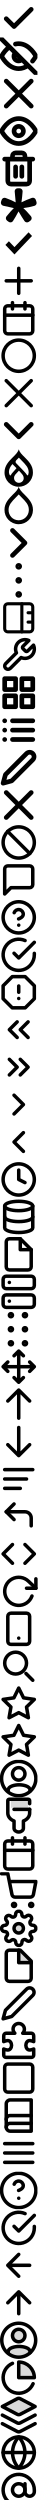
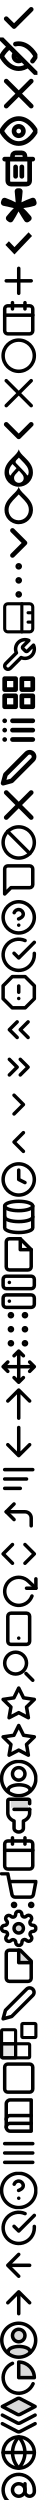
<svg xmlns="http://www.w3.org/2000/svg" xmlns:xlink="http://www.w3.org/1999/xlink">
  <symbol id="checkmark" viewBox="0 0 24 24">
    <path d="M20 6 9 17l-5-5" fill="none" stroke="currentColor" stroke-width="3" stroke-linecap="round" stroke-linejoin="round" />
  </symbol>
  <use xlink:href="#checkmark" width="24" height="24" />
  <view id="checkmark-view" viewBox="0 0 24 24" />
  <symbol id="hide" viewBox="0 0 24 24">
    <path d="M17.94 17.94A10.07 10.07 0 0 1 12 20c-7 0-11-8-11-8a18.45 18.45 0 0 1 5.06-5.94M9.9 4.24A9.12 9.12 0 0 1 12 4c7 0 11 8 11 8a18.5 18.5 0 0 1-2.16 3.19m-6.72-1.07a3 3 0 1 1-4.24-4.24M1 1l22 22" fill="none" stroke="currentColor" stroke-width="3" stroke-linecap="round" stroke-linejoin="round" />
  </symbol>
  <use xlink:href="#hide" y="24" width="24" height="24" />
  <view id="hide-view" viewBox="0 24 24 24" />
  <symbol id="remove" viewBox="0 0 24 24">
    <path d="M20 4 4 20M4 4l16 16" fill="none" stroke="currentColor" stroke-width="3" stroke-linecap="round" stroke-linejoin="round" />
  </symbol>
  <use xlink:href="#remove" y="48" width="24" height="24" />
  <view id="remove-view" viewBox="0 48 24 24" />
  <symbol id="show" viewBox="0 0 24 24">
    <g fill="none" stroke="currentColor" stroke-width="3" stroke-linecap="round" stroke-linejoin="round">
      <path d="M1 12s4-8 11-8 11 8 11 8-4 8-11 8-11-8-11-8z" />
      <circle cx="12" cy="12" r="3" />
    </g>
  </symbol>
  <use xlink:href="#show" y="72" width="24" height="24" />
  <view id="show-view" viewBox="0 72 24 24" />
  <symbol id="trash" viewBox="0 0 24 24">
    <path d="M3 6h18m-2 0v14a2 2 0 0 1-2 2H7a2 2 0 0 1-2-2V6m3 0V4a2 2 0 0 1 2-2h4a2 2 0 0 1 2 2v2m-6 5v6m4-6v6" fill="none" stroke="currentColor" stroke-width="3" stroke-linecap="round" stroke-linejoin="round" />
  </symbol>
  <use xlink:href="#trash" y="96" width="24" height="24" />
  <view id="trash-view" viewBox="0 96 24 24" />
  <symbol id="asterisk" viewBox="0 0 24 24">
    <path fill="currentColor" d="M2.04 11.869a1.973 1.973 0 0 1-1.39-2.53l.388-1.2a1.976 1.976 0 0 1 2.564-1.254c2.867 1.067 5.02 2.008 6.454 2.826-.31-2.963-.521-5.3-.633-7.013C9.35 1.584 10.245.671 11.36.671h1.172c1.129 0 2.036.933 1.96 2.06-.135 1.991-.378 4.307-.734 6.944 1.993-1.004 4.214-1.947 6.668-2.83 1.044-.376 2.182.202 2.524 1.258l.437 1.35c.338 1.045-.23 2.173-1.287 2.477a43.855 43.855 0 0 1-7.143 1.447c1.215 1.057 2.841 2.795 4.88 5.213a1.978 1.978 0 0 1-.38 2.888l-1.005.713c-.89.63-2.124.432-2.736-.472-1.14-1.684-2.421-3.75-3.843-6.2-1.316 2.507-2.515 4.58-3.596 6.212-.6.906-1.828 1.09-2.71.454l-.98-.707a1.986 1.986 0 0 1-.376-2.877c2.115-2.555 3.676-4.296 4.683-5.224-2.375-.459-4.66-.963-6.854-1.508Z" />
  </symbol>
  <use xlink:href="#asterisk" y="120" width="24" height="24" />
  <view id="asterisk-view" viewBox="0 120 24 24" />
  <symbol id="checked" viewBox="0 0 24 24">
    <path fill="currentColor" d="m5.692 10.644 3.58 3.758 9.036-9.489 2.226 2.34L9.272 19.088l-5.806-6.103 2.226-2.34Z" />
  </symbol>
  <use xlink:href="#checked" y="144" width="24" height="24" />
  <view id="checked-view" viewBox="0 144 24 24" />
  <symbol id="add" viewBox="0 0 24 24">
    <path d="M12 4v16m-8-8h16" fill="none" stroke="currentColor" stroke-width="2.25" stroke-linecap="round" stroke-linejoin="round" />
  </symbol>
  <use xlink:href="#add" y="168" width="24" height="24" />
  <view id="add-view" viewBox="0 168 24 24" />
  <symbol id="calendar" viewBox="0 0 24 24">
    <g fill="none" stroke="currentColor" stroke-width="2.25" stroke-linecap="round" stroke-linejoin="round">
      <rect x="3" y="4" width="18" height="18" rx="2" ry="2" />
      <path d="M16 2v4M8 2v4m-5 4h18" />
    </g>
  </symbol>
  <use xlink:href="#calendar" y="192" width="24" height="24" />
  <view id="calendar-view" viewBox="0 192 24 24" />
  <symbol id="circle" viewBox="0 0 24 24">
    <circle cx="12" cy="12" r="10" fill="none" stroke="currentColor" stroke-width="2.25" stroke-linecap="round" stroke-linejoin="round" />
  </symbol>
  <use xlink:href="#circle" y="216" width="24" height="24" />
  <view id="circle-view" viewBox="0 216 24 24" />
  <symbol id="close" viewBox="0 0 24 24">
    <path d="M20 4 4 20M4 4l16 16" fill="none" stroke="currentColor" stroke-width="2.25" stroke-linecap="round" stroke-linejoin="round" />
  </symbol>
  <use xlink:href="#close" y="240" width="24" height="24" />
  <view id="close-view" viewBox="0 240 24 24" />
  <symbol id="drop" viewBox="0 0 24 24">
    <path d="m4 8 8 8 8-8" fill="none" stroke="currentColor" stroke-width="3" stroke-linecap="round" stroke-linejoin="round" />
  </symbol>
  <use xlink:href="#drop" y="264" width="24" height="24" />
  <view id="drop-view" viewBox="0 264 24 24" />
  <symbol id="drupal" viewBox="0 0 24 24">
    <path d="M15.792 5.064C14.088 3.408 12.504 1.824 12.024 0c-.48 1.824-2.064 3.408-3.768 5.064-2.496 2.496-5.352 5.352-5.352 9.648-.144 5.016 3.888 9.192 8.904 9.288 5.016.096 9.216-3.888 9.288-8.904v-.384c.048-4.296-2.808-7.152-5.304-9.648ZM7.56 15.528a5.498 5.498 0 0 0-.696 1.128c-.048.048-.096.12-.168.12h-.048c-.216 0-.432-.384-.432-.384-.048-.096-.12-.216-.168-.312L6 15.984c-.552-1.2-.096-2.904-.096-2.904.216-.816.6-1.632 1.08-2.328.312-.432.648-.864.984-1.296l.432.432 2.04 2.064c.096.096.096.216 0 .312L8.328 14.64l-.768.888Zm4.56 5.952c-1.728 0-3.168-1.416-3.12-3.168 0-.768.312-1.512.768-2.064.648-.768 1.464-1.56 2.376-2.592 1.032 1.128 1.728 1.848 2.376 2.736.048.048.096.12.12.216.336.528.552 1.128.552 1.776.072 1.728-1.344 3.096-3.072 3.096Zm5.904-5.016a.497.497 0 0 1-.312.264h-.048a.913.913 0 0 1-.312-.216c-.552-.816-1.176-1.608-1.848-2.28l-.816-.864-2.76-2.856a35.757 35.757 0 0 1-1.632-1.68c0-.048-.048-.048-.048-.048a1.218 1.218 0 0 1-.216-.432v-.096c-.096-.48.096-.96.432-1.296.528-.528 1.08-1.08 1.608-1.632.552.6 1.176 1.2 1.776 1.824 1.2 1.128 2.28 2.376 3.288 3.72.816 1.176 1.248 2.496 1.248 3.936-.096.504-.168 1.104-.36 1.656Z" />
  </symbol>
  <use xlink:href="#drupal" y="288" width="24" height="24" />
  <view id="drupal-view" viewBox="0 288 24 24" />
  <symbol id="gin" viewBox="0 0 24 24">
    <path d="M12 4.92c.6.696 1.272 1.344 1.92 1.992 2.4 2.4 4.56 4.56 4.56 7.776v.408c-.096 3.528-3 6.384-6.528 6.384h-.12c-1.728-.048-3.384-.744-4.56-1.992-1.176-1.296-1.824-2.952-1.776-4.728v-.048c0-3.216 2.256-5.4 4.56-7.776A49.835 49.835 0 0 0 12 4.92ZM12 0c-.48 1.824-2.088 3.432-3.792 5.04-2.472 2.52-5.328 5.4-5.328 9.648-.12 5.04 3.912 9.216 8.904 9.312H12c4.92 0 9-3.96 9.12-8.904v-.384c0-4.296-2.88-7.128-5.352-9.648C14.088 3.432 12.48 1.824 12 0Z" />
  </symbol>
  <use xlink:href="#gin" y="312" width="24" height="24" />
  <view id="gin-view" viewBox="0 312 24 24" />
  <symbol id="handle" viewBox="0 0 24 24">
    <path d="m8 20 8-8-8-8" fill="none" stroke="currentColor" stroke-width="3" stroke-linecap="round" stroke-linejoin="round" />
  </symbol>
  <use xlink:href="#handle" y="336" width="24" height="24" />
  <view id="handle-view" viewBox="0 336 24 24" />
  <symbol id="more" viewBox="0 0 24 24">
    <path d="M12 13a1 1 0 1 0 0-2 1 1 0 0 0 0 2Zm0-9a1 1 0 1 0 0-2 1 1 0 0 0 0 2Zm0 18a1 1 0 1 0 0-2 1 1 0 0 0 0 2Z" fill="none" stroke="currentColor" stroke-width="2.25" stroke-linecap="round" stroke-linejoin="round" />
  </symbol>
  <use xlink:href="#more" y="360" width="24" height="24" />
  <view id="more-view" viewBox="0 360 24 24" />
  <symbol id="sidebar" viewBox="0 0 24 24">
    <g fill="none" stroke="currentColor" stroke-width="2" stroke-linecap="round" stroke-linejoin="round">
      <rect x="3" y="3" width="18" height="18" rx="2" ry="2" />
      <path d="M14 3v18m4-12.25h2m-2 6h2" />
    </g>
  </symbol>
  <use xlink:href="#sidebar" y="384" width="24" height="24" />
  <view id="sidebar-view" viewBox="0 384 24 24" />
  <symbol id="tool" viewBox="0 0 24 24">
    <path d="M14.7 6.3a1 1 0 0 0 0 1.4l1.6 1.6a1 1 0 0 0 1.4 0l3.77-3.77a6 6 0 0 1-7.94 7.94l-6.91 6.91a2.12 2.12 0 0 1-3-3l6.91-6.91a6 6 0 0 1 7.94-7.94l-3.76 3.76z" fill="none" stroke="currentColor" stroke-width="2.25" stroke-linecap="round" stroke-linejoin="round" />
  </symbol>
  <use xlink:href="#tool" y="408" width="24" height="24" />
  <view id="tool-view" viewBox="0 408 24 24" />
  <symbol id="grid" viewBox="0 0 24 24">
    <path d="M3 3h7v7H3zm11 0h7v7h-7zm0 11h7v7h-7zM3 14h7v7H3z" fill="none" stroke="currentColor" stroke-width="3" stroke-linecap="round" stroke-linejoin="round" />
  </symbol>
  <use xlink:href="#grid" y="432" width="24" height="24" />
  <view id="grid-view" viewBox="0 432 24 24" />
  <symbol id="list" viewBox="0 0 24 24">
    <path d="M8 6h13M8 12h13M8 18h13M3 6h.01M3 12h.01M3 18h.01" fill="none" stroke="currentColor" stroke-width="3" stroke-linecap="round" stroke-linejoin="round" />
  </symbol>
  <use xlink:href="#list" y="456" width="24" height="24" />
  <view id="list-view" viewBox="0 456 24 24" />
  <symbol id="media-edit" viewBox="0 0 24 24">
    <path d="M17 3a2.828 2.828 0 1 1 4 4L7.5 20.5 2 22l1.5-5.5L17 3z" fill="none" stroke="currentColor" stroke-width="3" stroke-linecap="round" stroke-linejoin="round" />
  </symbol>
  <use xlink:href="#media-edit" y="480" width="24" height="24" />
  <view id="media-edit-view" viewBox="0 480 24 24" />
  <symbol id="media-remove" viewBox="0 0 24 24">
    <path d="M20 4 4 20M4 4l16 16" fill="none" stroke="currentColor" stroke-width="3" stroke-linecap="round" stroke-linejoin="round" />
  </symbol>
  <use xlink:href="#media-remove" y="504" width="24" height="24" />
  <view id="media-remove-view" viewBox="0 504 24 24" />
  <symbol id="error" viewBox="0 0 24 24">
    <g fill="none" stroke="currentColor" stroke-width="2.25" stroke-linecap="round" stroke-linejoin="round">
      <circle cx="12" cy="12" r="10" />
      <path d="m4.93 4.93 14.14 14.14" />
    </g>
  </symbol>
  <use xlink:href="#error" y="528" width="24" height="24" />
  <view id="error-view" viewBox="0 528 24 24" />
  <symbol id="info" viewBox="0 0 24 24">
    <path d="M21 15a2 2 0 0 1-2 2H7l-4 4V5a2 2 0 0 1 2-2h14a2 2 0 0 1 2 2z" fill="none" stroke="currentColor" stroke-width="2.25" stroke-linecap="round" stroke-linejoin="round" />
  </symbol>
  <use xlink:href="#info" y="552" width="24" height="24" />
  <view id="info-view" viewBox="0 552 24 24" />
  <symbol id="question" viewBox="0 0 24 24">
    <g fill="none" stroke="currentColor" stroke-width="2.25" stroke-linecap="round" stroke-linejoin="round">
      <circle cx="12" cy="12" r="10" />
      <path d="M9.09 9a3 3 0 0 1 5.83 1c0 2-3 3-3 3m.08 4h.01" />
    </g>
  </symbol>
  <use xlink:href="#question" y="576" width="24" height="24" />
  <view id="question-view" viewBox="0 576 24 24" />
  <symbol id="status" viewBox="0 0 24 24">
    <g fill="none" stroke="currentColor" stroke-width="2.25" stroke-linecap="round" stroke-linejoin="round">
      <path d="M22 11.08V12a10 10 0 1 1-5.93-9.14" />
      <path d="M22 4 12 14.01l-3-3" />
    </g>
  </symbol>
  <use xlink:href="#status" y="600" width="24" height="24" />
  <view id="status-view" viewBox="0 600 24 24" />
  <symbol id="warning" viewBox="0 0 24 24">
    <path d="M7.86 2h8.28L22 7.86v8.28L16.14 22H7.86L2 16.14V7.86L7.86 2zM12 8v4m0 4h.01" fill="none" stroke="currentColor" stroke-width="2.25" stroke-linecap="round" stroke-linejoin="round" />
  </symbol>
  <use xlink:href="#warning" y="624" width="24" height="24" />
  <view id="warning-view" viewBox="0 624 24 24" />
  <symbol id="first" viewBox="0 0 24 24">
    <path d="m11 17-5-5 5-5m7 10-5-5 5-5" fill="none" stroke="currentColor" stroke-width="2.25" stroke-linecap="round" stroke-linejoin="round" />
  </symbol>
  <use xlink:href="#first" y="648" width="24" height="24" />
  <view id="first-view" viewBox="0 648 24 24" />
  <symbol id="last" viewBox="0 0 24 24">
    <path d="m13 17 5-5-5-5M6 17l5-5-5-5" fill="none" stroke="currentColor" stroke-width="2.25" stroke-linecap="round" stroke-linejoin="round" />
  </symbol>
  <use xlink:href="#last" y="672" width="24" height="24" />
  <view id="last-view" viewBox="0 672 24 24" />
  <symbol id="next" viewBox="0 0 24 24">
    <path d="m9 18 6-6-6-6" fill="none" stroke="currentColor" stroke-width="2.25" stroke-linecap="round" stroke-linejoin="round" />
  </symbol>
  <use xlink:href="#next" y="696" width="24" height="24" />
  <view id="next-view" viewBox="0 696 24 24" />
  <symbol id="prev" viewBox="0 0 24 24">
    <path d="m15 18-6-6 6-6" fill="none" stroke="currentColor" stroke-width="2.25" stroke-linecap="round" stroke-linejoin="round" />
  </symbol>
  <use xlink:href="#prev" y="720" width="24" height="24" />
  <view id="prev-view" viewBox="0 720 24 24" />
  <symbol id="clock" viewBox="0 0 24 24">
    <g fill="none" stroke="currentColor" stroke-width="2.25" stroke-linecap="round" stroke-linejoin="round">
      <circle cx="12" cy="12" r="10" />
      <path d="M12 6v6l4 2" />
    </g>
  </symbol>
  <use xlink:href="#clock" y="744" width="24" height="24" />
  <view id="clock-view" viewBox="0 744 24 24" />
  <symbol id="database" viewBox="0 0 24 24">
    <g fill="none" stroke="currentColor" stroke-width="2.25" stroke-linecap="round" stroke-linejoin="round">
      <ellipse cx="12" cy="5" rx="9" ry="3" />
      <path d="M21 12c0 1.66-4 3-9 3s-9-1.34-9-3" />
      <path d="M3 5v14c0 1.66 4 3 9 3s9-1.34 9-3V5" />
    </g>
  </symbol>
  <use xlink:href="#database" y="768" width="24" height="24" />
  <view id="database-view" viewBox="0 768 24 24" />
  <symbol id="php" viewBox="0 0 24 24">
    <g fill="none" stroke="currentColor" stroke-width="2.25" stroke-linecap="round" stroke-linejoin="round">
      <path d="M13 2H6a2 2 0 0 0-2 2v16a2 2 0 0 0 2 2h12a2 2 0 0 0 2-2V9z" />
      <path d="M13 2v7h7" />
    </g>
  </symbol>
  <use xlink:href="#php" y="792" width="24" height="24" />
  <view id="php-view" viewBox="0 792 24 24" />
  <symbol id="server" viewBox="0 0 24 24">
    <g fill="none" stroke="currentColor" stroke-width="2.25" stroke-linecap="round" stroke-linejoin="round">
      <rect x="2" y="2" width="20" height="8" rx="2" ry="2" />
      <rect x="2" y="14" width="20" height="8" rx="2" ry="2" />
      <path d="M6 6h.01M6 18h.01" />
    </g>
  </symbol>
  <use xlink:href="#server" y="816" width="24" height="24" />
  <view id="server-view" viewBox="0 816 24 24" />
  <symbol id="drag-dots" viewBox="0 0 24 24">
    <path d="M7 13a1 1 0 1 0 0-2 1 1 0 0 0 0 2Zm0-9a1 1 0 1 0 0-2 1 1 0 0 0 0 2Zm0 18a1 1 0 1 0 0-2 1 1 0 0 0 0 2Zm9-9a1 1 0 1 0 0-2 1 1 0 0 0 0 2Zm0-9a1 1 0 1 0 0-2 1 1 0 0 0 0 2Zm0 18a1 1 0 1 0 0-2 1 1 0 0 0 0 2Z" fill="none" stroke="currentColor" stroke-width="2.25" stroke-linecap="round" stroke-linejoin="round" />
  </symbol>
  <use xlink:href="#drag-dots" y="840" width="24" height="24" />
  <view id="drag-dots-view" viewBox="0 840 24 24" />
  <symbol id="drag" viewBox="0 0 24 24">
    <path d="m5 9-3 3 3 3M9 5l3-3 3 3m0 14-3 3-3-3M19 9l3 3-3 3M2 12h20M12 2v20" fill="none" stroke="currentColor" stroke-width="2.25" stroke-linecap="round" stroke-linejoin="round" />
  </symbol>
  <use xlink:href="#drag" y="864" width="24" height="24" />
  <view id="drag-view" viewBox="0 864 24 24" />
  <symbol id="sort-asc" viewBox="0 0 24 24">
    <path d="M12 21V3m-7 7 7-7 7 7" fill="none" stroke="currentColor" stroke-width="2.25" stroke-linecap="round" stroke-linejoin="round" />
  </symbol>
  <use xlink:href="#sort-asc" y="888" width="24" height="24" />
  <view id="sort-asc-view" viewBox="0 888 24 24" />
  <symbol id="sort-desc" viewBox="0 0 24 24">
    <path d="M12 3v18m7-7-7 7-7-7" fill="none" stroke="currentColor" stroke-width="2.25" stroke-linecap="round" stroke-linejoin="round" />
  </symbol>
  <use xlink:href="#sort-desc" y="912" width="24" height="24" />
  <view id="sort-desc-view" viewBox="0 912 24 24" />
  <symbol id="sort" viewBox="0 0 24 24">
    <path d="M3 12h14M3 6h18M3 18h10" fill="none" stroke="currentColor" stroke-width="2.25" stroke-linecap="round" stroke-linejoin="round" />
  </symbol>
  <use xlink:href="#sort" y="936" width="24" height="24" />
  <view id="sort-view" viewBox="0 936 24 24" />
  <symbol id="backtosite" viewBox="0 0 24 24">
    <g fill="none" stroke="currentColor" stroke-width="2.25" stroke-linecap="round" stroke-linejoin="round">
      <path d="M9 14 4 9l5-5" />
      <path d="M20 18v-5a4 4 0 0 0-4-4H4" />
    </g>
  </symbol>
  <use xlink:href="#backtosite" y="960" width="24" height="24" />
  <view id="backtosite-view" viewBox="0 960 24 24" />
  <symbol id="devel" viewBox="0 0 24 24">
    <path d="m16 18 6-6-6-6M8 6l-6 6 6 6" fill="none" stroke="currentColor" stroke-width="2.25" stroke-linecap="round" stroke-linejoin="round" />
  </symbol>
  <use xlink:href="#devel" y="984" width="24" height="24" />
  <view id="devel-view" viewBox="0 984 24 24" />
  <symbol id="rebuild-cache" viewBox="0 0 24 24">
    <g fill="none" stroke="currentColor" stroke-width="2.25" stroke-linecap="round" stroke-linejoin="round">
      <path d="M23 4v6h-6" />
      <path d="M20.49 15a9 9 0 1 1-2.12-9.36L23 10" />
    </g>
  </symbol>
  <use xlink:href="#rebuild-cache" y="1008" width="24" height="24" />
  <view id="rebuild-cache-view" viewBox="0 1008 24 24" />
  <symbol id="responsive-preview" viewBox="0 0 24 24">
    <g fill="none" stroke="currentColor" stroke-width="2.25" stroke-linecap="round" stroke-linejoin="round">
      <rect x="5" y="2" width="14" height="20" rx="2" ry="2" />
      <path d="M12 18h.01" />
    </g>
  </symbol>
  <use xlink:href="#responsive-preview" y="1032" width="24" height="24" />
  <view id="responsive-preview-view" viewBox="0 1032 24 24" />
  <symbol id="search" viewBox="0 0 24 24">
    <path d="M10 17a7 7 0 1 0 0-14 7 7 0 0 0 0 14Zm11 4-4.35-4.35" fill="none" stroke="currentColor" stroke-width="2.25" stroke-linecap="round" stroke-linejoin="round" />
  </symbol>
  <use xlink:href="#search" y="1056" width="24" height="24" />
  <view id="search-view" viewBox="0 1056 24 24" />
  <symbol id="shortcut-filled" viewBox="0 0 24 24">
    <path d="m12 2 3.09 6.26L22 9.27l-5 4.87 1.18 6.88L12 17.77l-6.18 3.25L7 14.14 2 9.27l6.91-1.01L12 2z" fill="none" stroke="currentColor" stroke-width="2.25" stroke-linecap="round" stroke-linejoin="round" />
  </symbol>
  <use xlink:href="#shortcut-filled" y="1080" width="24" height="24" />
  <view id="shortcut-filled-view" viewBox="0 1080 24 24" />
  <symbol id="shortcut" viewBox="0 0 24 24">
    <path d="m12 2 3.09 6.26L22 9.27l-5 4.87 1.18 6.88L12 17.77l-6.18 3.25L7 14.14 2 9.27l6.91-1.01L12 2z" fill="none" stroke="currentColor" stroke-width="2.25" stroke-linecap="round" stroke-linejoin="round" />
  </symbol>
  <use xlink:href="#shortcut" y="1104" width="24" height="24" />
  <view id="shortcut-view" viewBox="0 1104 24 24" />
  <symbol id="user" viewBox="0 0 24 24">
    <g fill="none" stroke="currentColor" stroke-width="2.25" stroke-linecap="round" stroke-linejoin="round">
      <path d="M12 13a4 4 0 1 0 0-8 4 4 0 0 0 0 8Zm-6.75 7v-.667C5.25 17 9.314 16 12.25 16s7 1 7 3.333V20" />
      <path d="M23 12c0 6.075-4.925 11-11 11S1 18.075 1 12 5.925 1 12 1s11 4.925 11 11Z" />
    </g>
  </symbol>
  <use xlink:href="#user" y="1128" width="24" height="24" />
  <view id="user-view" viewBox="0 1128 24 24" />
  <symbol id="appearance" viewBox="0 0 24 24">
    <g fill="none" stroke="currentColor" stroke-width="2.25" stroke-linecap="round" stroke-linejoin="round">
      <path d="M9 7.75h10" />
      <path fill="currentColor" fill-opacity=".15" stroke="none" d="M7 2.25h11v4.5H7z" />
      <path d="M19 4.077v-2.02c0-.445-.448-.807-1-.807H6c-.552 0-1 .362-1 .808v8.077c.004 2.175 1.562 4.153 4 5.077v4.615c0 1.338 1.343 2.423 3 2.423s3-1.085 3-2.423v-4.615c2.438-.924 3.997-2.902 4-5.077V7.75" />
    </g>
  </symbol>
  <use xlink:href="#appearance" y="1152" width="24" height="24" />
  <view id="appearance-view" viewBox="0 1152 24 24" />
  <symbol id="bat" viewBox="0 0 24 24">
    <g fill="none" stroke="currentColor" stroke-width="2.25" stroke-linecap="round" stroke-linejoin="round">
      <rect x="3" y="4" width="18" height="18" rx="2" ry="2" />
      <path d="M16 2v4M8 2v4m-5 4h18" />
    </g>
  </symbol>
  <use xlink:href="#bat" y="1176" width="24" height="24" />
  <view id="bat-view" viewBox="0 1176 24 24" />
  <symbol id="commerce" viewBox="0 0 24 24">
    <g fill="none" stroke="currentColor" stroke-width="2.25" stroke-linecap="round" stroke-linejoin="round">
      <circle cx="9" cy="21" r="1" />
      <circle cx="20" cy="21" r="1" />
      <path d="M1 1h4l2.68 13.39a2 2 0 0 0 2 1.61h9.72a2 2 0 0 0 2-1.61L23 6H6" />
    </g>
  </symbol>
  <use xlink:href="#commerce" y="1200" width="24" height="24" />
  <view id="commerce-view" viewBox="0 1200 24 24" />
  <symbol id="config" viewBox="0 0 24 24">
    <g fill="none" stroke="currentColor" stroke-width="2.25" stroke-linecap="round" stroke-linejoin="round">
      <circle fill="currentColor" fill-opacity=".15" cx="12" cy="12" r="3" />
      <path d="M19.4 15a1.65 1.65 0 0 0 .33 1.82l.06.06a2 2 0 0 1 0 2.83 2 2 0 0 1-2.83 0l-.06-.06a1.65 1.65 0 0 0-1.82-.33 1.65 1.65 0 0 0-1 1.51V21a2 2 0 0 1-2 2 2 2 0 0 1-2-2v-.09A1.65 1.65 0 0 0 9 19.4a1.65 1.65 0 0 0-1.82.33l-.06.06a2 2 0 0 1-2.83 0 2 2 0 0 1 0-2.83l.06-.06a1.65 1.65 0 0 0 .33-1.82 1.65 1.65 0 0 0-1.51-1H3a2 2 0 0 1-2-2 2 2 0 0 1 2-2h.09A1.65 1.65 0 0 0 4.6 9a1.65 1.65 0 0 0-.33-1.82l-.06-.06a2 2 0 0 1 0-2.83 2 2 0 0 1 2.83 0l.06.06a1.65 1.65 0 0 0 1.82.33H9a1.65 1.65 0 0 0 1-1.51V3a2 2 0 0 1 2-2 2 2 0 0 1 2 2v.09a1.65 1.65 0 0 0 1 1.51 1.65 1.65 0 0 0 1.82-.33l.06-.06a2 2 0 0 1 2.83 0 2 2 0 0 1 0 2.83l-.06.06a1.65 1.65 0 0 0-.33 1.82V9a1.65 1.65 0 0 0 1.51 1H21a2 2 0 0 1 2 2 2 2 0 0 1-2 2h-.09a1.65 1.65 0 0 0-1.51 1z" />
    </g>
  </symbol>
  <use xlink:href="#config" y="1224" width="24" height="24" />
  <view id="config-view" viewBox="0 1224 24 24" />
  <symbol id="content" viewBox="0 0 24 24">
    <g fill="none" stroke="currentColor" stroke-width="2.25" stroke-linecap="round" stroke-linejoin="round">
      <path d="M13 2H6a2 2 0 0 0-2 2v16a2 2 0 0 0 2 2h12a2 2 0 0 0 2-2V9z" />
      <path fill="currentColor" fill-opacity=".15" d="M12 2v8h8" />
    </g>
  </symbol>
  <use xlink:href="#content" y="1248" width="24" height="24" />
  <view id="content-view" viewBox="0 1248 24 24" />
  <symbol id="edit" viewBox="0 0 24 24">
    <path d="M17 3a2.828 2.828 0 1 1 4 4L7.5 20.5 2 22l1.5-5.5L17 3z" fill="none" stroke="currentColor" stroke-width="2.25" stroke-linecap="round" stroke-linejoin="round" />
  </symbol>
  <use xlink:href="#edit" y="1272" width="24" height="24" />
  <view id="edit-view" viewBox="0 1272 24 24" />
  <symbol id="extend" viewBox="0 0 24 24">
-     <path d="m20.145 22.719-8.151-.002H3.842a1.46 1.46 0 0 1-1.46-1.46v-3.913c1.526.621 3.278 1.157 4.278-.152 1-1.308 1-3.124 0-4.432-1-1.309-2.752-.772-4.277-.151V8.997c0-.997.65-1.764 1.457-1.764h5.654c-1.426-1.426-1.508-3.738-.082-5.164a3.65 3.65 0 0 1 5.163 0C16 3.494 15.987 5.806 14.56 7.232h5.585c.806 0 1.456.768 1.46 1.765l-.004 3.61c-1.525-.62-3.277-1.157-4.277.152a3.65 3.65 0 0 0 0 4.433c1 1.308 2.751.772 4.277.15l.003 3.917a1.46 1.46 0 0 1-1.46 1.46Z" fill="none" stroke="currentColor" stroke-width="2.25" stroke-linecap="round" stroke-linejoin="round" />
+     <path d="M14.75 10h7.5c.5 0 .75-.23.75-.692V1.692C23 1.31 22.664 1 22.25 1h-7.5c-.414 0-.75.31-.75.692v7.616c0 .382.336.692.75.692ZM1 14h9V5.692C10 5.31 9.664 5 9.25 5h-7.5c-.414 0-.75.31-.75.692V14Zm.75 9H10v-9H1v8.308c0 .382.336.692.75.692ZM10 23h8.25c.5 0 .75-.23.75-.692v-7.616c0-.382-.336-.692-.75-.692H10v9Z" fill="none" stroke="#000" stroke-width="2" stroke-linecap="round" stroke-linejoin="round" />
+     <path fill="currentColor" fill-opacity=".1" d="M1.75 23H10v-9H1v8.308c0 .382.336.692.75.692Z" stroke="#000" stroke-width="2" stroke-linecap="round" stroke-linejoin="round" />
  </symbol>
  <use xlink:href="#extend" y="1296" width="24" height="24" />
  <view id="extend-view" viewBox="0 1296 24 24" />
  <symbol id="fallback" viewBox="0 0 24 24">
    <rect x="3" y="3" width="18" height="18" rx="2" ry="2" fill="none" stroke="currentColor" stroke-width="2.25" stroke-linecap="round" stroke-linejoin="round" />
  </symbol>
  <use xlink:href="#fallback" y="1320" width="24" height="24" />
  <view id="fallback-view" viewBox="0 1320 24 24" />
  <symbol id="group" viewBox="0 0 24 24">
    <g fill="none" stroke="currentColor" stroke-width="2.25" stroke-linecap="round" stroke-linejoin="round">
      <path d="M4 19.5A2.5 2.5 0 0 1 6.5 17H20M4 14.5A2.5 2.5 0 0 1 6.5 12H20" />
      <path d="M6.5 2H20v20H6.5A2.5 2.5 0 0 1 4 19.5v-15A2.5 2.5 0 0 1 6.5 2v0Z" />
    </g>
  </symbol>
  <use xlink:href="#group" y="1344" width="24" height="24" />
  <view id="group-view" viewBox="0 1344 24 24" />
  <symbol id="hamburger" viewBox="0 0 24 24">
    <path d="M3 12h18M3 6h18M3 18h18" fill="none" stroke="currentColor" stroke-width="2.25" stroke-linecap="round" stroke-linejoin="round" />
  </symbol>
  <use xlink:href="#hamburger" y="1368" width="24" height="24" />
  <view id="hamburger-view" viewBox="0 1368 24 24" />
  <symbol id="help" viewBox="0 0 24 24">
    <g fill="none" stroke="currentColor" stroke-width="2.25" stroke-linecap="round" stroke-linejoin="round">
      <path d="M23 12c0 6.075-4.925 11-11 11S1 18.075 1 12 5.925 1 12 1s11 4.925 11 11Z" />
      <path d="M9.09 8a3 3 0 0 1 5.83 1c0 2-3 3-3 3m.08 5h.01" />
    </g>
  </symbol>
  <use xlink:href="#help" y="1392" width="24" height="24" />
  <view id="help-view" viewBox="0 1392 24 24" />
  <symbol id="local-tasks" viewBox="0 0 24 24">
    <g fill="none" stroke="currentColor" stroke-width="2.25" stroke-linecap="round" stroke-linejoin="round">
      <path d="M22 11.08V12a10 10 0 1 1-5.93-9.14" />
      <path d="M22 4 12 14.01l-3-3" />
    </g>
  </symbol>
  <use xlink:href="#local-tasks" y="1416" width="24" height="24" />
  <view id="local-tasks-view" viewBox="0 1416 24 24" />
  <symbol id="nav-toggle-toleft" viewBox="0 0 24 24">
    <path d="M19 12H5m7 7-7-7 7-7" fill="none" stroke="currentColor" stroke-width="2.25" stroke-linecap="round" stroke-linejoin="round" />
  </symbol>
  <use xlink:href="#nav-toggle-toleft" y="1440" width="24" height="24" />
  <view id="nav-toggle-toleft-view" viewBox="0 1440 24 24" />
  <symbol id="nav-toggle-totop" viewBox="0 0 24 24">
    <path d="M12 19V5m-7 7 7-7 7 7" fill="none" stroke="currentColor" stroke-width="2.25" stroke-linecap="round" stroke-linejoin="round" />
  </symbol>
  <use xlink:href="#nav-toggle-totop" y="1464" width="24" height="24" />
  <view id="nav-toggle-totop-view" viewBox="0 1464 24 24" />
  <symbol id="people" viewBox="0 0 24 24">
    <g fill="none" stroke="currentColor" stroke-width="2.25" stroke-linecap="round" stroke-linejoin="round">
      <ellipse fill="currentColor" fill-opacity=".15" cx="12.25" cy="19.5" rx="6.25" ry="2.5" stroke="none" />
      <path fill="currentColor" fill-opacity=".15" fill-rule="evenodd" clip-rule="evenodd" d="M12 13a4 4 0 1 0 0-8 4 4 0 0 0 0 8Z" />
      <path d="M5.25 20v-.667C5.25 17 9.314 16 12.25 16s7 1 7 3.333V20" />
      <path d="M22.875 12c0 6.006-4.869 10.875-10.875 10.875S1.125 18.006 1.125 12 5.994 1.125 12 1.125 22.875 5.994 22.875 12Z" />
    </g>
  </symbol>
  <use xlink:href="#people" y="1488" width="24" height="24" />
  <view id="people-view" viewBox="0 1488 24 24" />
  <symbol id="reports" viewBox="0 0 24 24">
    <g fill="none" stroke="currentColor" stroke-width="2.25" stroke-linecap="round" stroke-linejoin="round">
      <path d="M21.21 15.89A10 10 0 1 1 8 2.83" />
      <path fill="currentColor" fill-opacity=".15" d="M22 12A10 10 0 0 0 12 2v10z" />
    </g>
  </symbol>
  <use xlink:href="#reports" y="1512" width="24" height="24" />
  <view id="reports-view" viewBox="0 1512 24 24" />
  <symbol id="structure" viewBox="0 0 24 24">
    <g fill="none" stroke="currentColor" stroke-width="2.25" stroke-linecap="round" stroke-linejoin="round">
      <path fill="currentColor" fill-opacity=".15" d="M12.928 1.486a2 2 0 0 0-1.856 0L1.5 6.5l9.572 5.014a2 2 0 0 0 1.856 0L22.5 6.5l-9.572-5.014Z" />
      <path d="m1.5 12 9.572 5.014a2 2 0 0 0 1.856 0L22.5 12m-21 5.5 9.572 5.014a2 2 0 0 0 1.856 0L22.5 17.5" />
    </g>
  </symbol>
  <use xlink:href="#structure" y="1536" width="24" height="24" />
  <view id="structure-view" viewBox="0 1536 24 24" />
  <symbol id="tmgmt" viewBox="0 0 24 24">
    <g fill="none" stroke="currentColor" stroke-width="2.25" stroke-linecap="round" stroke-linejoin="round">
      <circle cx="12" cy="12" r="10" />
      <path d="M2 12h20M12 2a15.3 15.3 0 0 1 4 10 15.3 15.3 0 0 1-4 10 15.3 15.3 0 0 1-4-10 15.3 15.3 0 0 1 4-10z" />
    </g>
  </symbol>
  <use xlink:href="#tmgmt" y="1560" width="24" height="24" />
  <view id="tmgmt-view" viewBox="0 1560 24 24" />
  <symbol id="webform" viewBox="0 0 24 24">
    <g fill="none" stroke="currentColor" stroke-width="2.25" stroke-linecap="round" stroke-linejoin="round">
      <path d="M12 16a4 4 0 1 0 0-8 4 4 0 0 0 0 8Z" />
      <path d="M16 8v5a3 3 0 0 0 6 0v-1a10 10 0 1 0-3.92 7.94" />
    </g>
  </symbol>
  <use xlink:href="#webform" y="1584" width="24" height="24" />
  <view id="webform-view" viewBox="0 1584 24 24" />
</svg>
